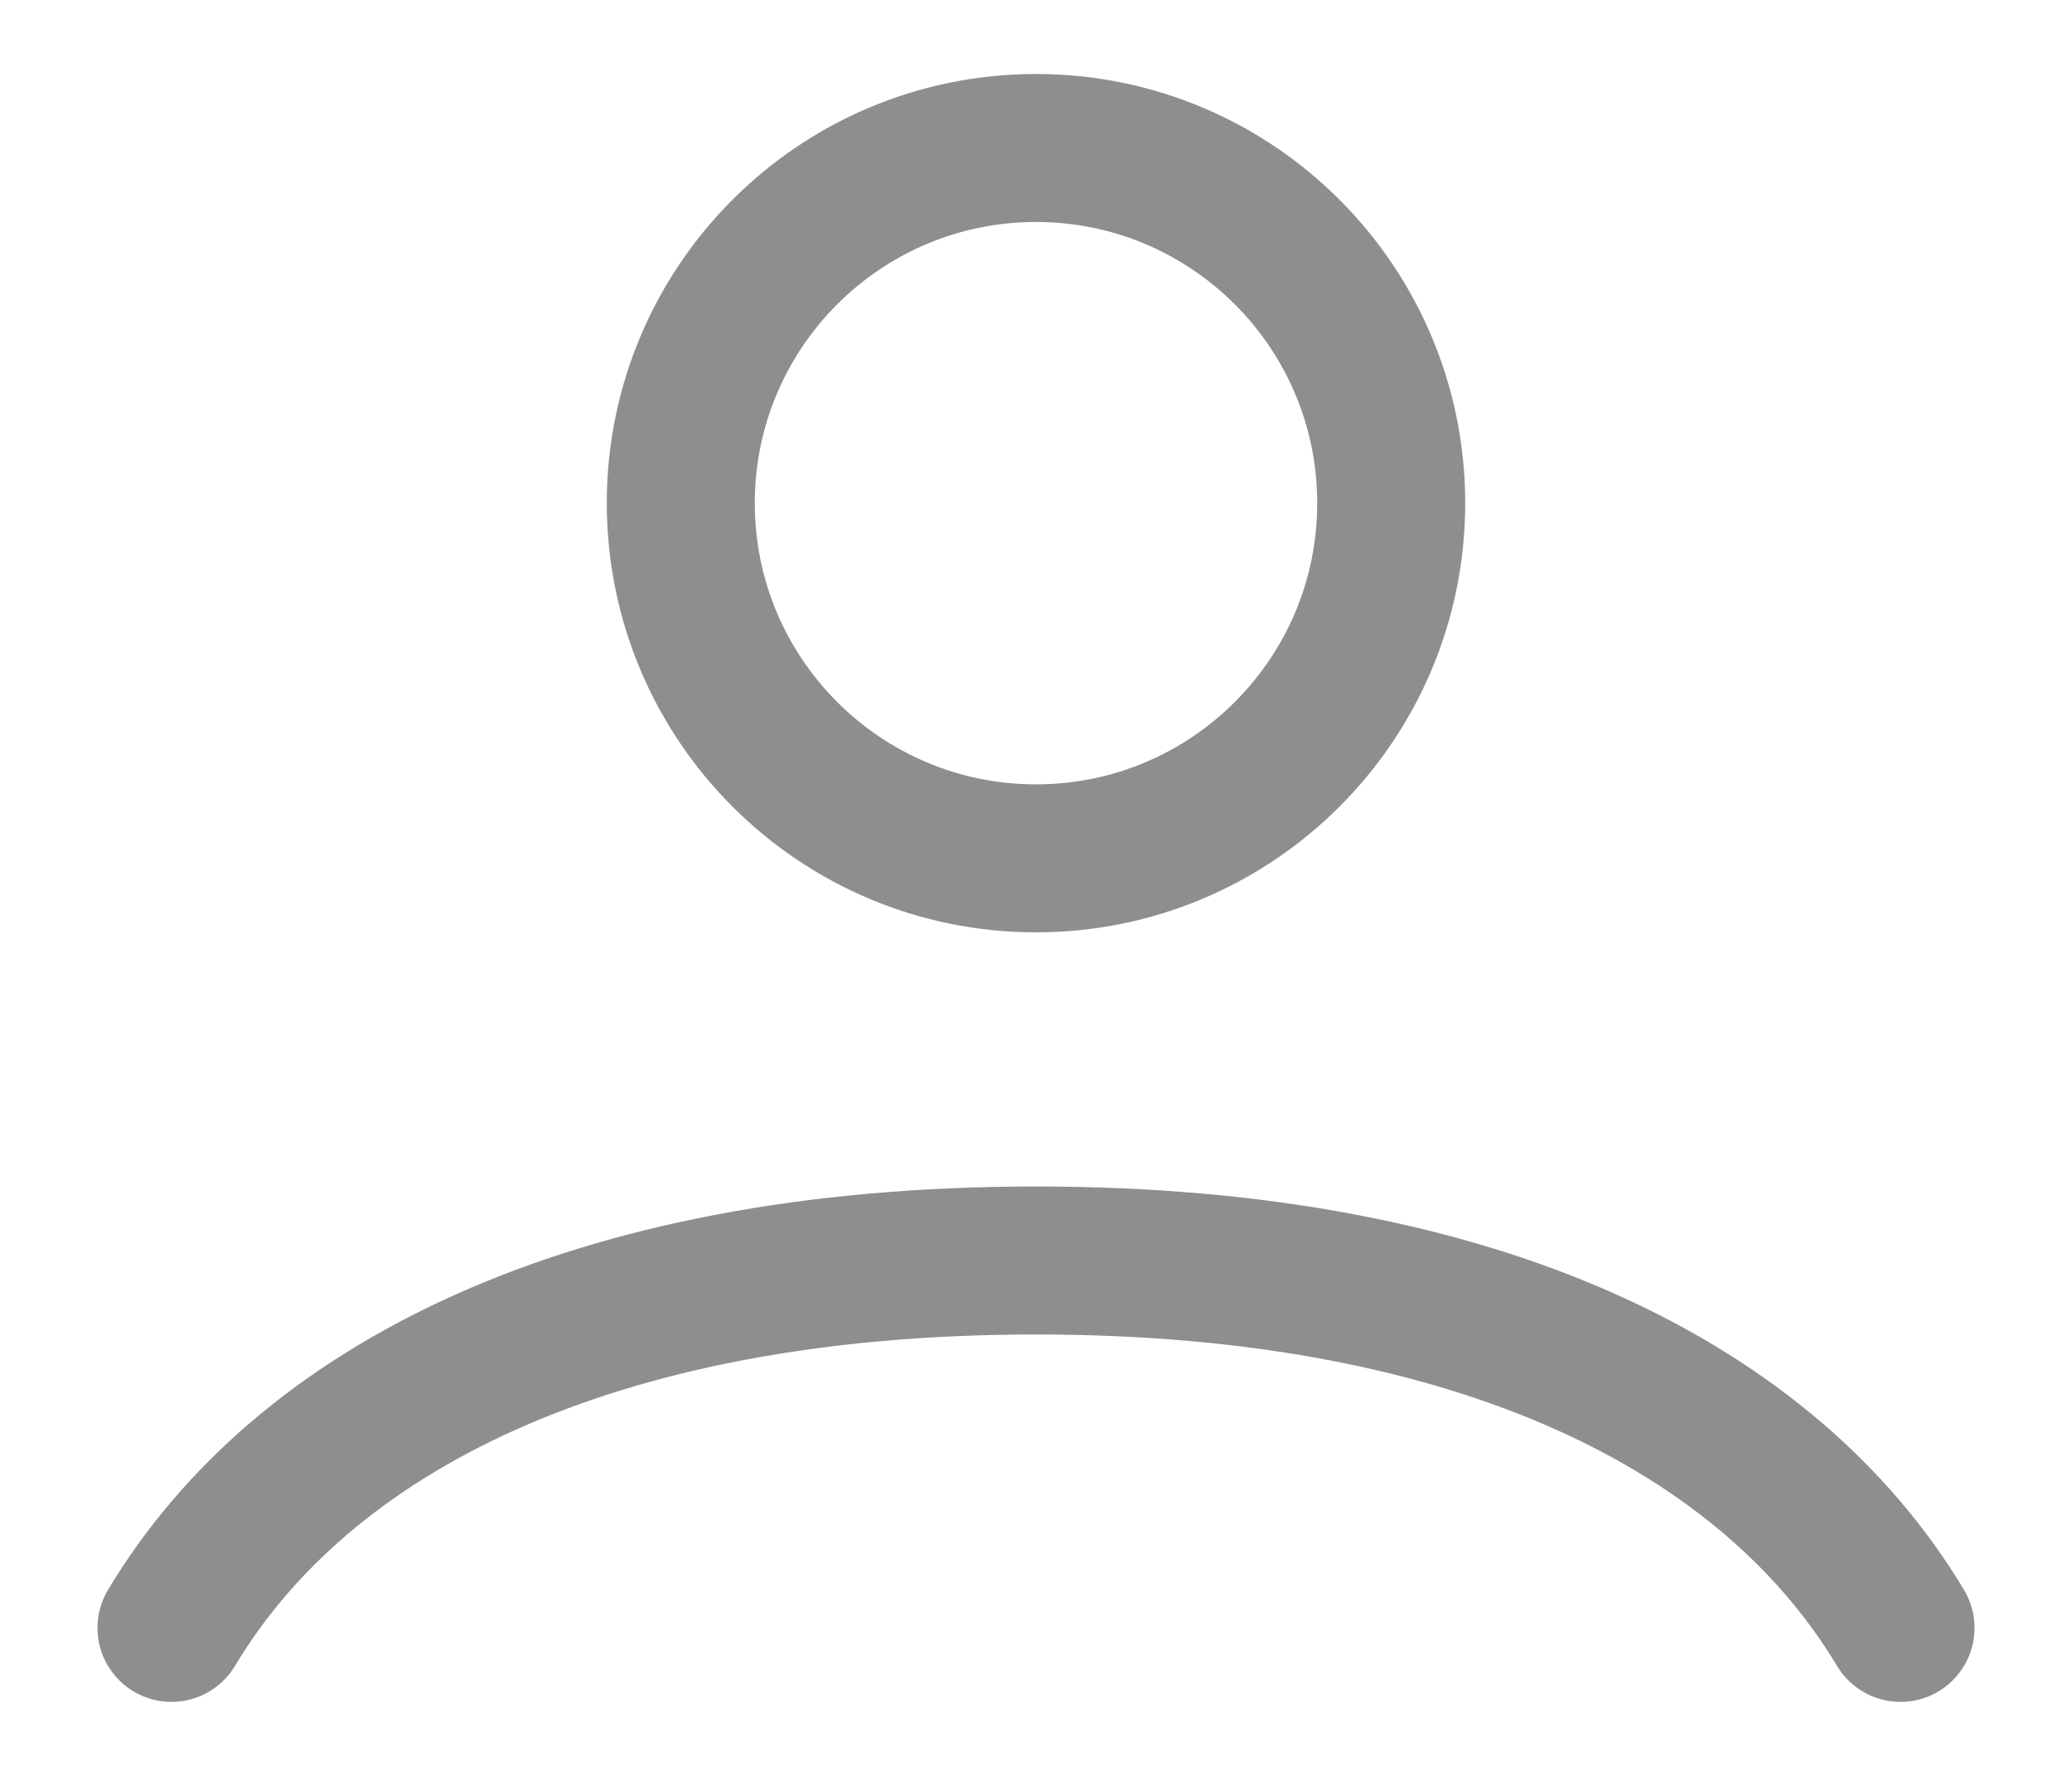
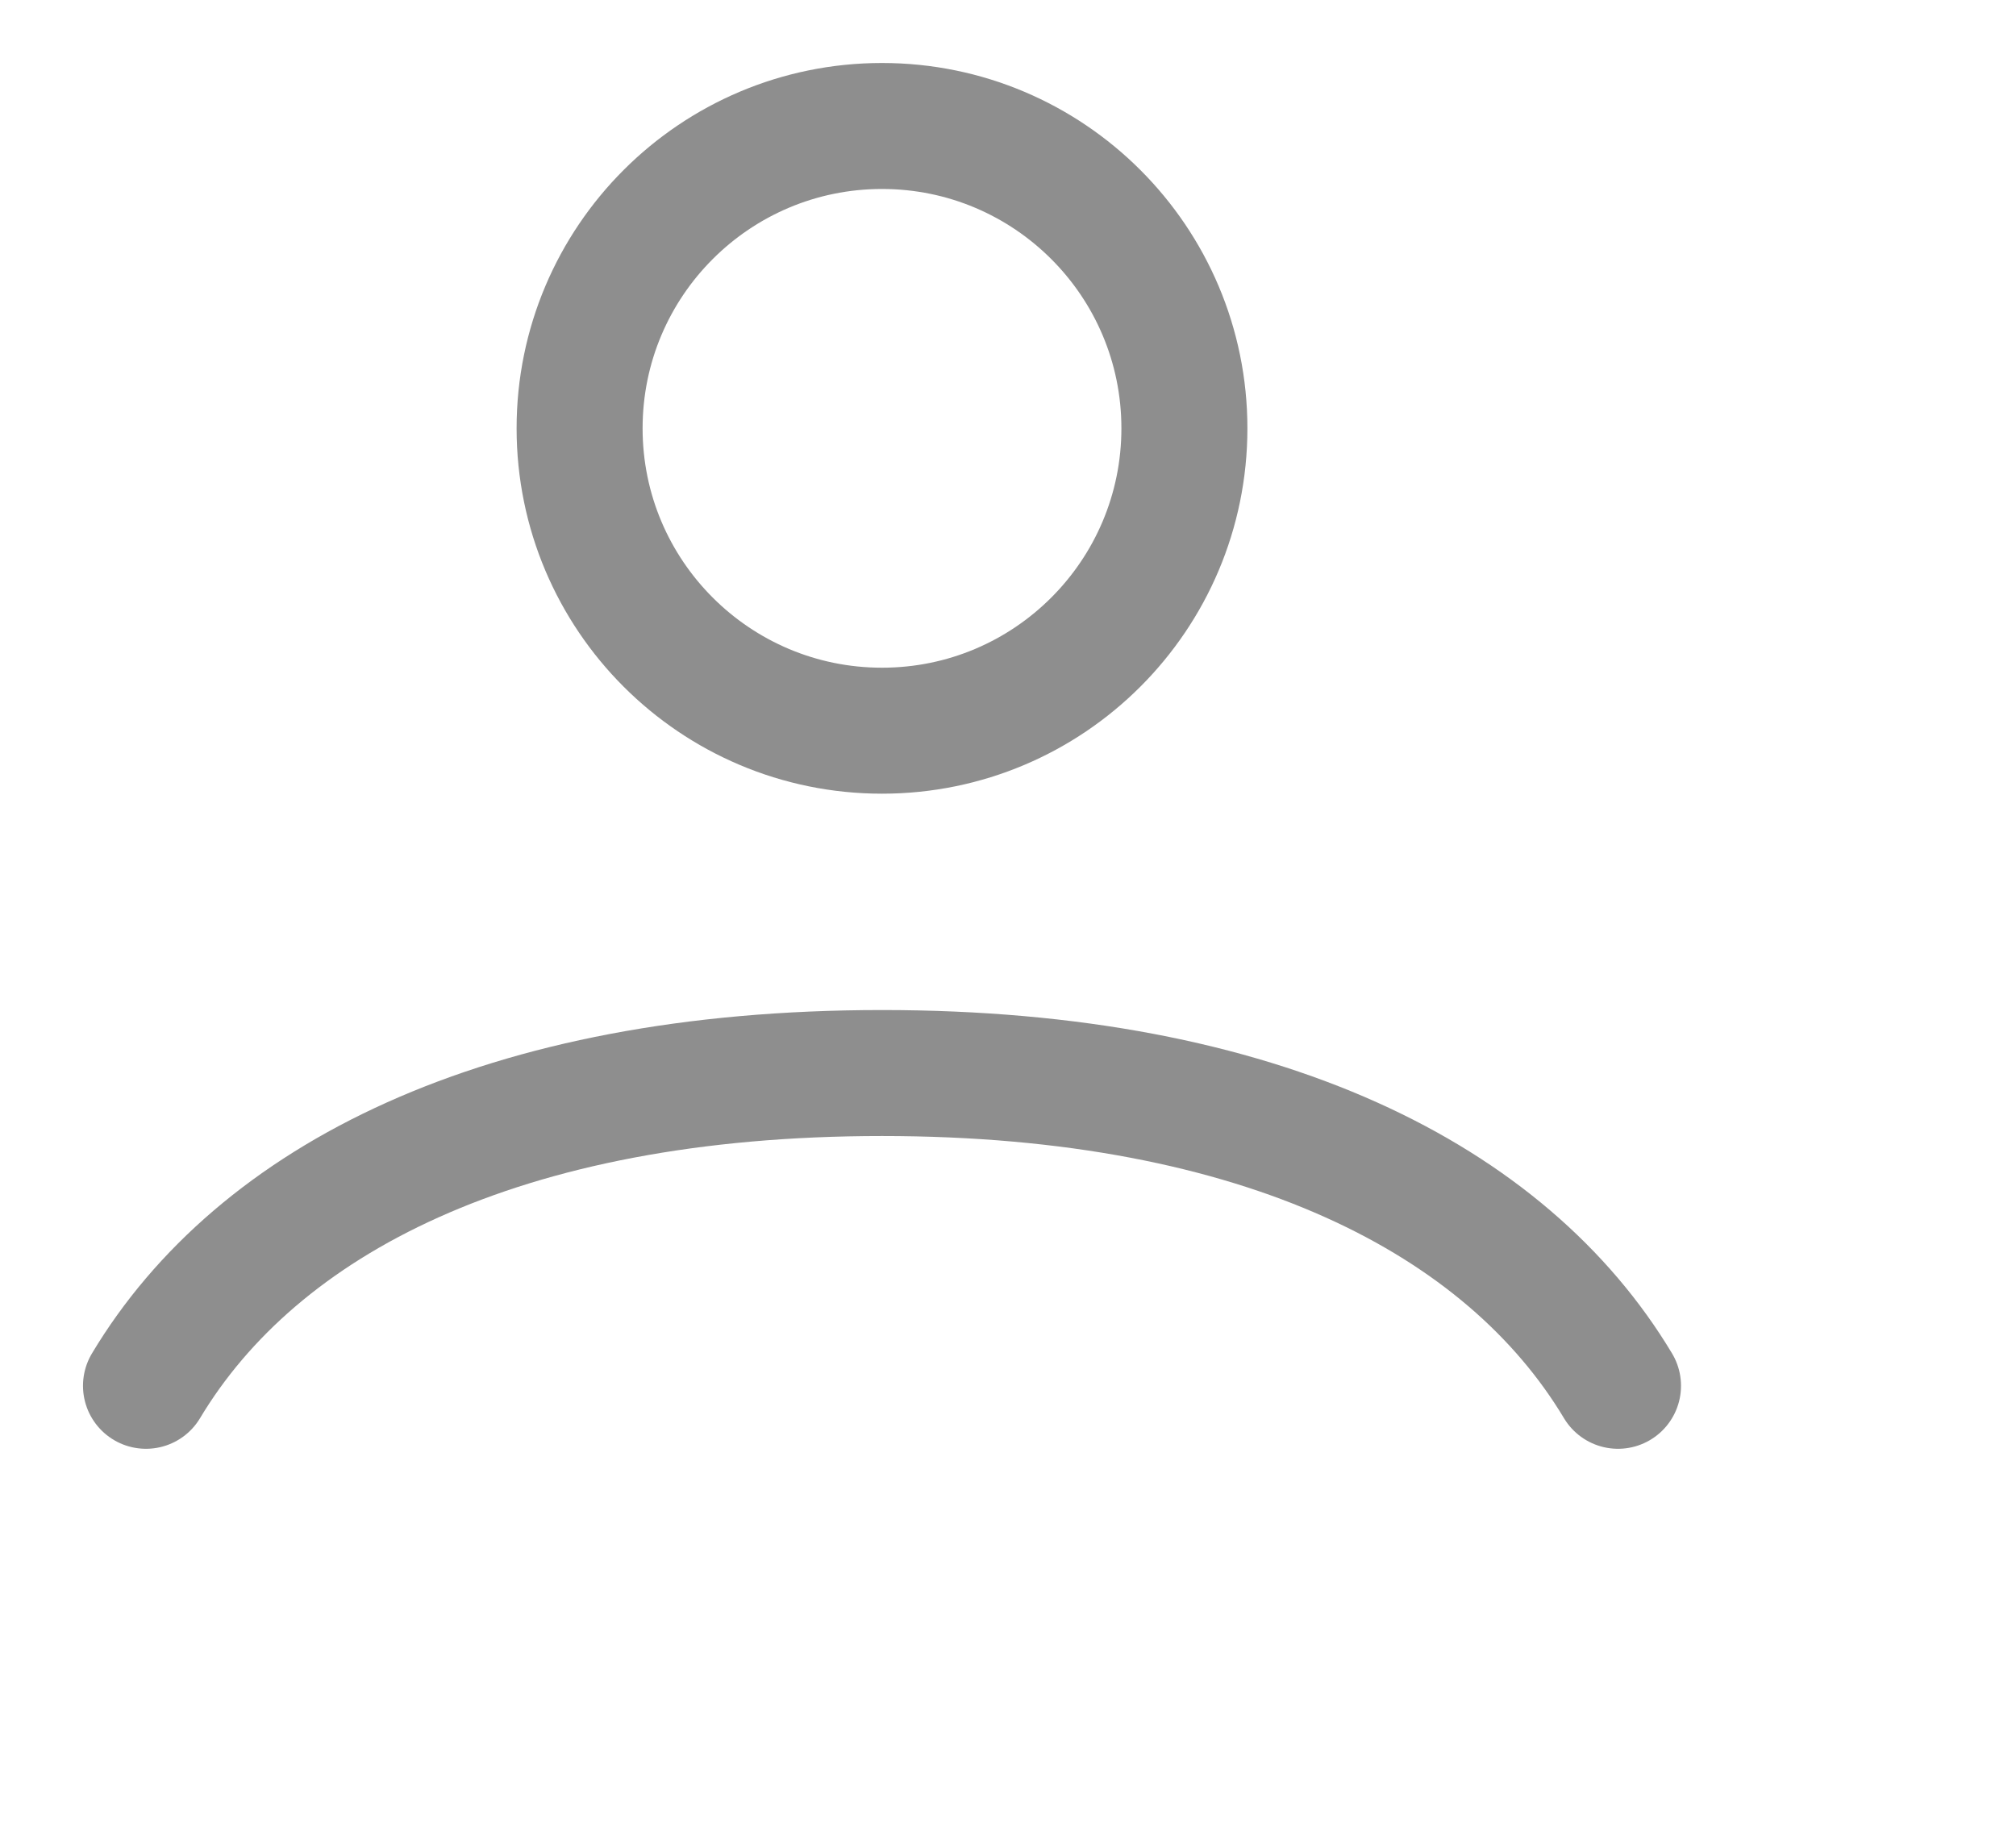
- <svg xmlns="http://www.w3.org/2000/svg" width="21" height="18" viewBox="0 0 21 18" fill="none">
+ <svg xmlns="http://www.w3.org/2000/svg" width="24" height="22" viewBox="0 0 24 22" fill="none">
  <path d="M1.738 16.5C3.063 14.289 5.968 12.776 10.5 12.776C15.032 12.776 17.937 14.289 19.262 16.5M14.1 5.1C14.1 7.088 12.488 8.7 10.5 8.7C8.512 8.7 6.9 7.088 6.9 5.1C6.9 3.112 8.512 1.5 10.5 1.5C12.488 1.5 14.1 3.112 14.1 5.1Z" stroke="#8E8E8E" stroke-width="1.5" stroke-linecap="round" />
</svg>
